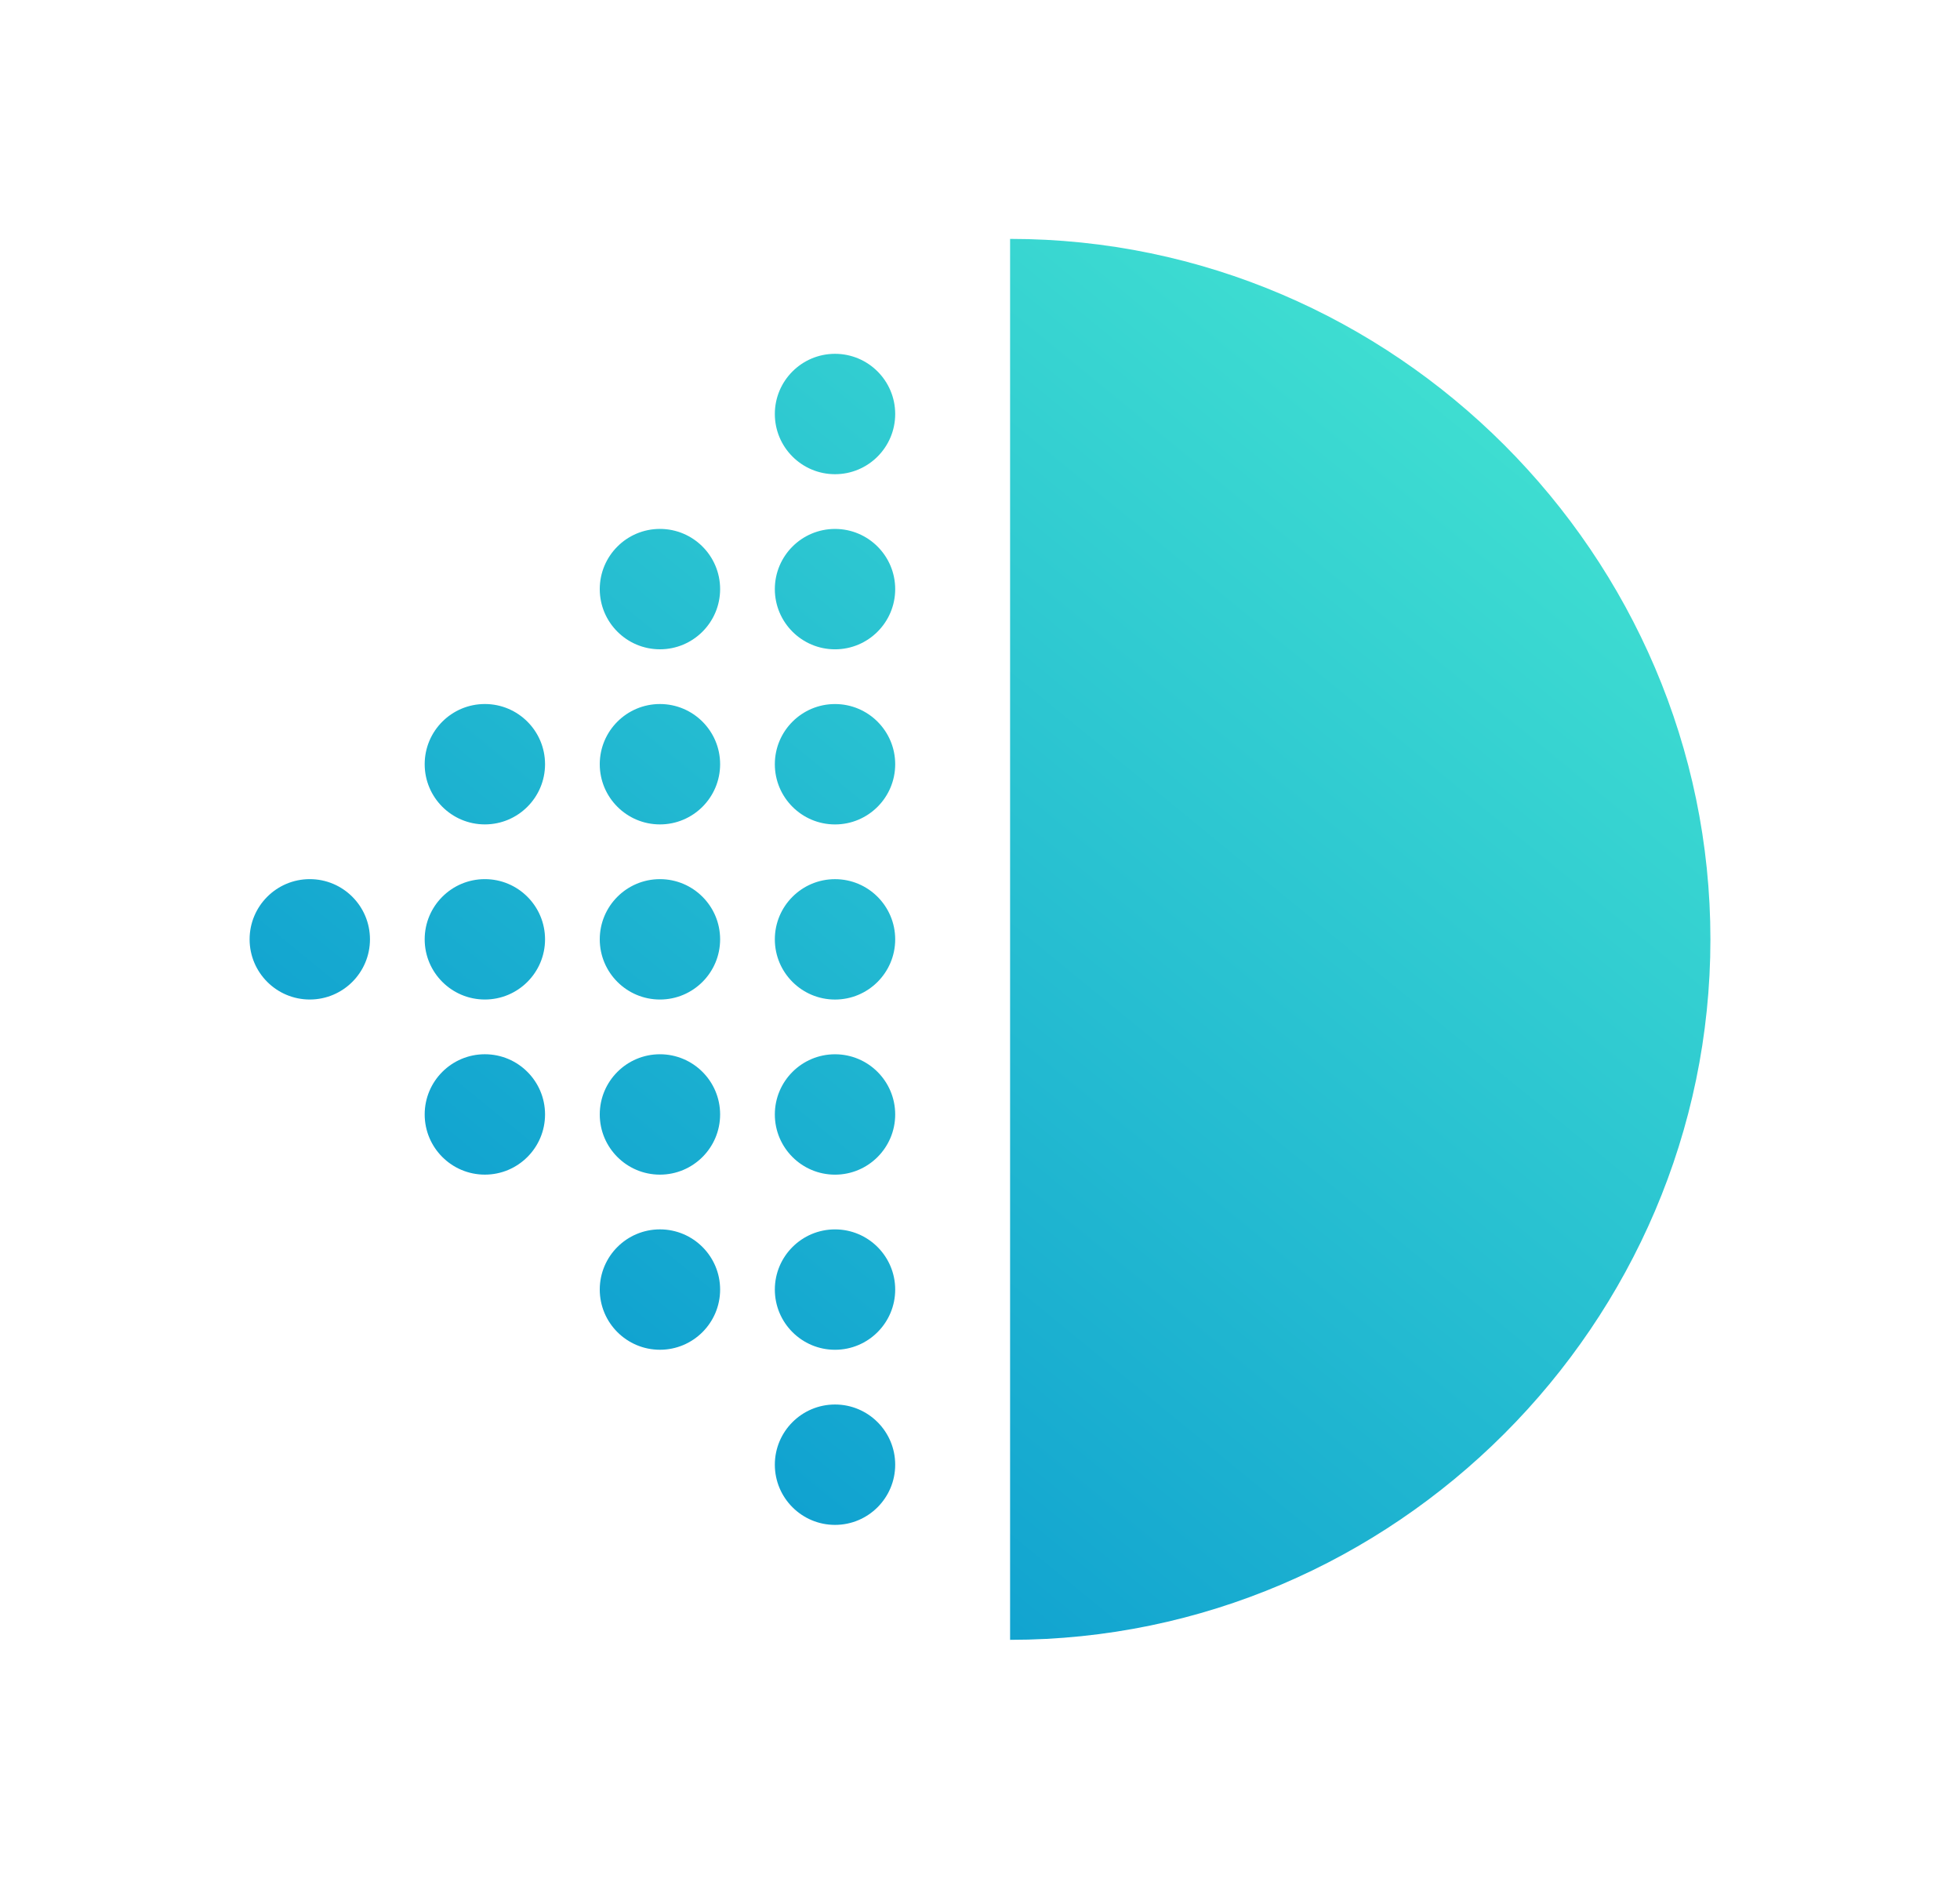
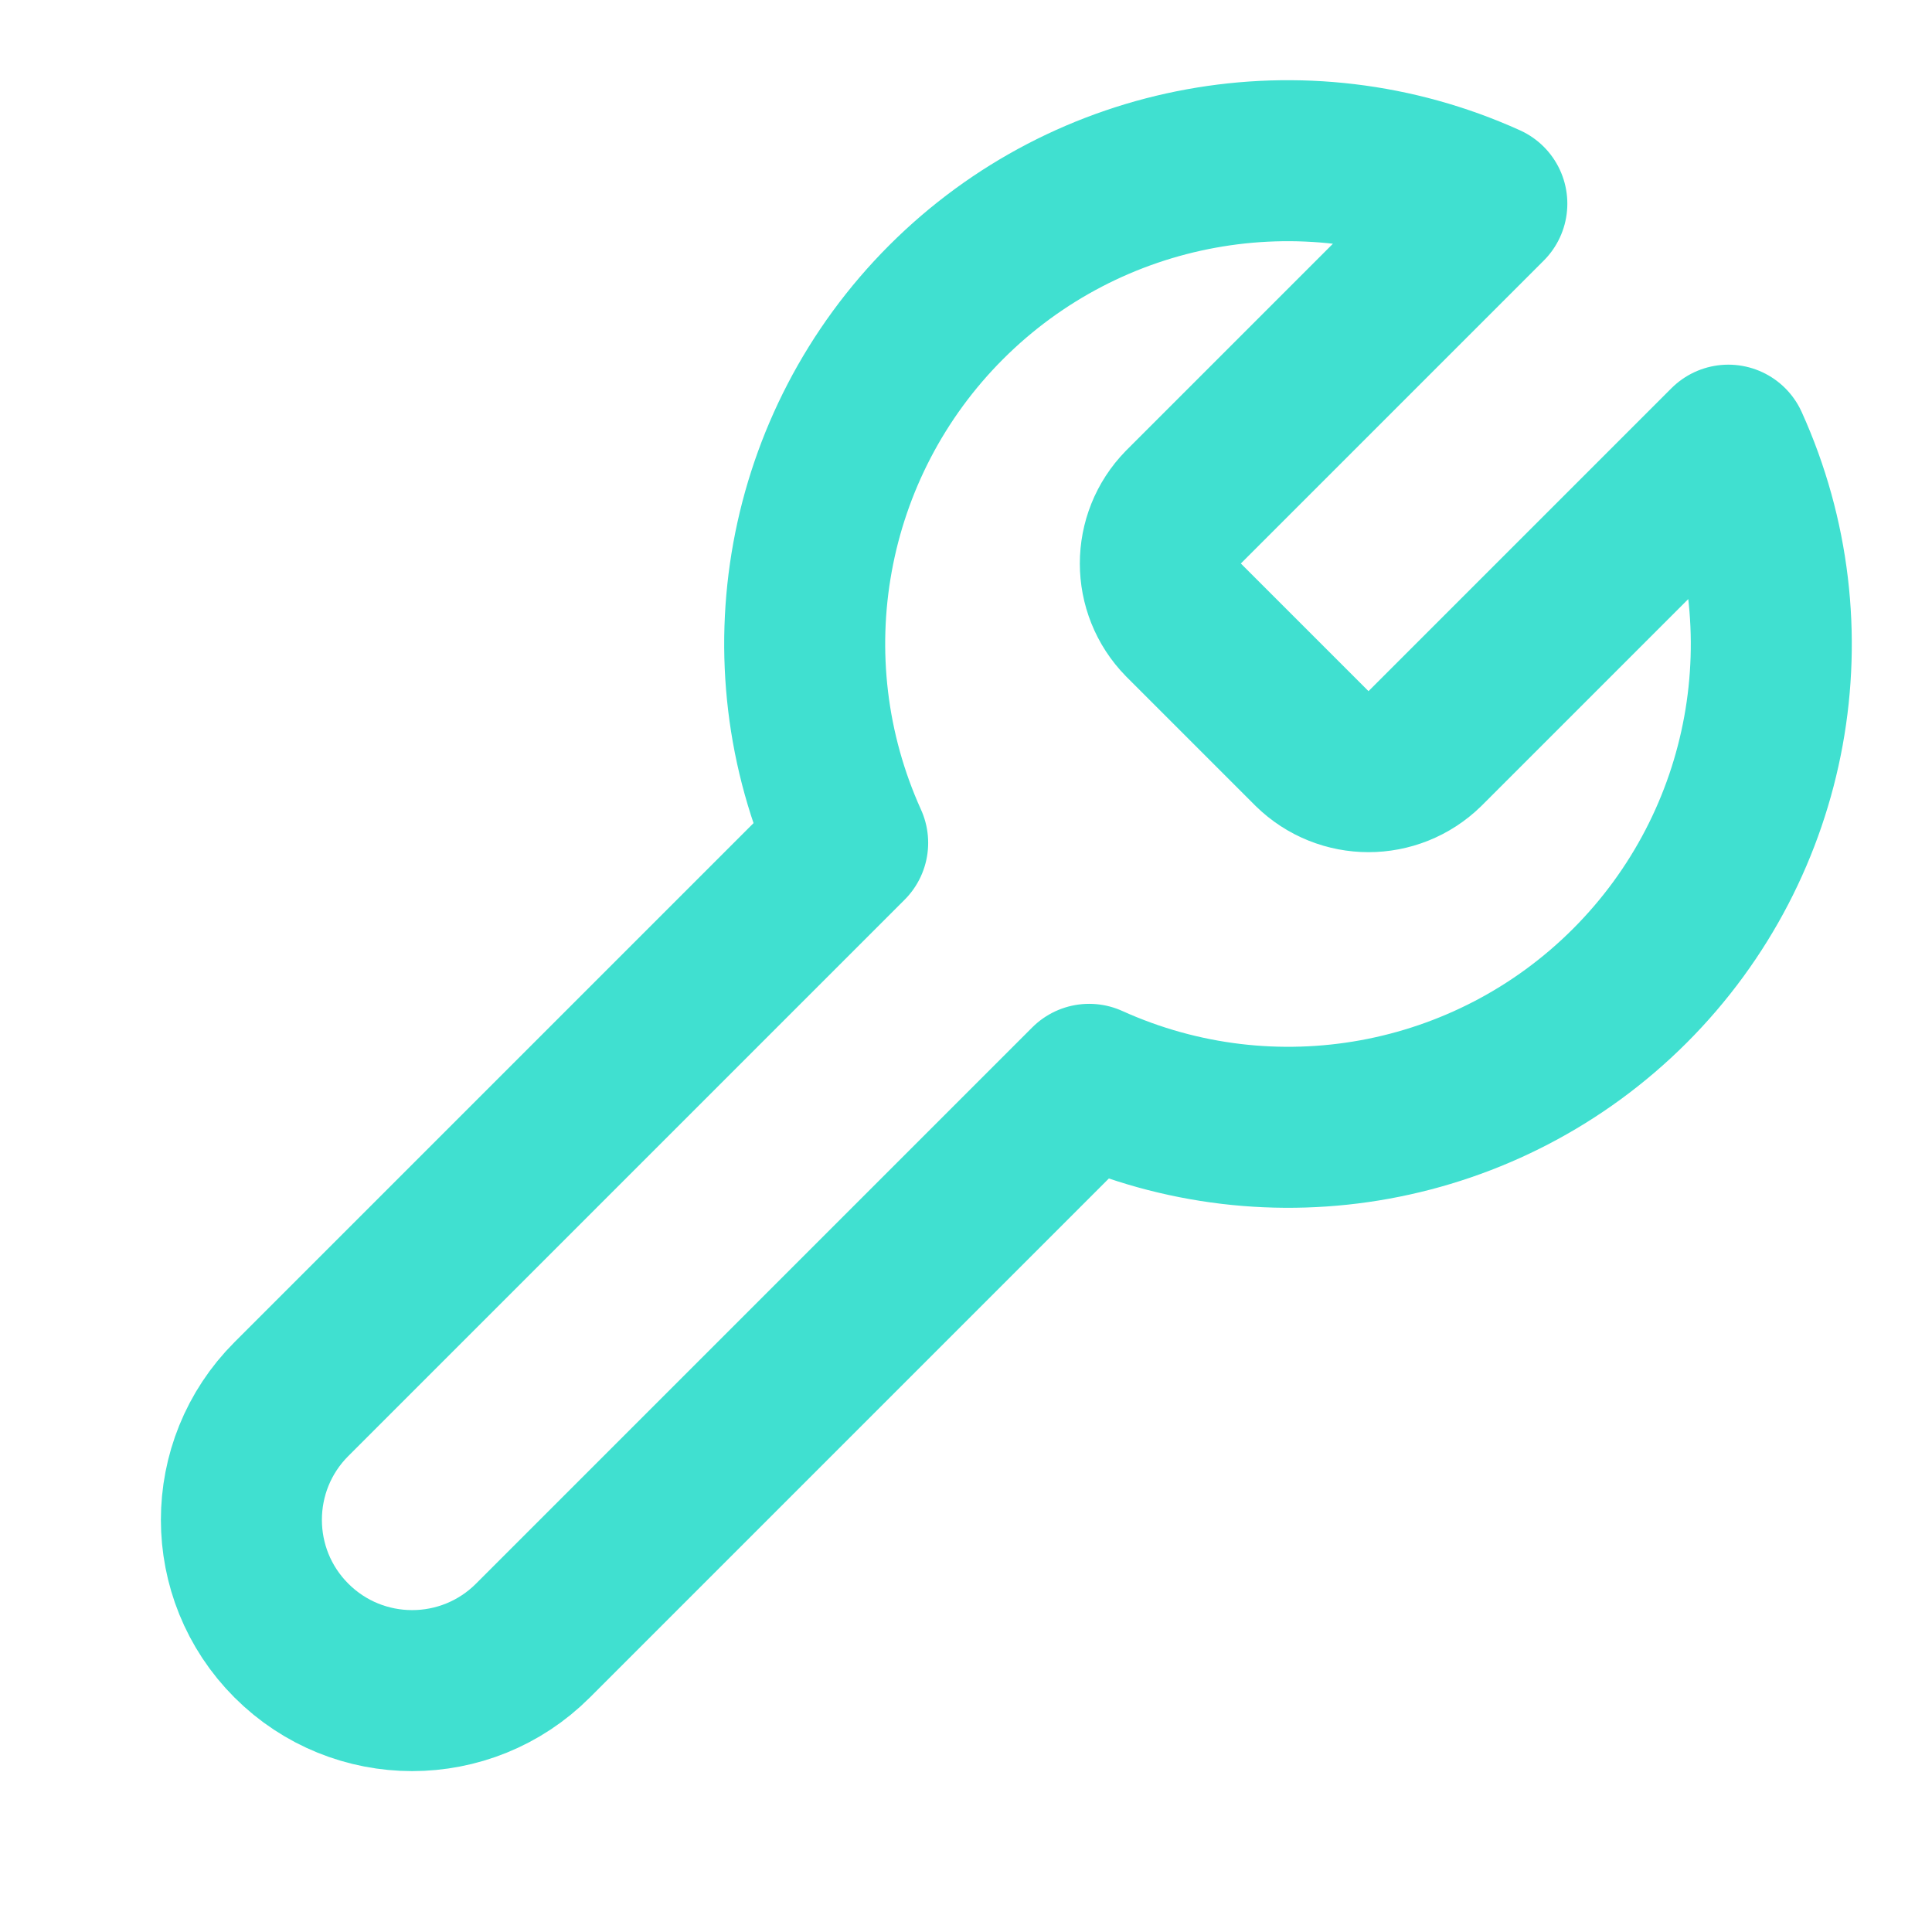
- <svg xmlns="http://www.w3.org/2000/svg" width="100%" height="100%" viewBox="0 0 200 192" version="1.1" xml:space="preserve" style="fill-rule:evenodd;clip-rule:evenodd;stroke-linejoin:round;stroke-miterlimit:2;">
-   <path d="M103.071,24.372c39.202,-0 71.461,32.259 71.461,71.461c0,39.202 -32.259,71.461 -71.461,71.461l-0,-142.922Zm-17.865,11.724c3.389,0 6.141,2.752 6.141,6.141c0,3.389 -2.752,6.141 -6.141,6.141c-3.389,0 -6.141,-2.752 -6.141,-6.141c0,-3.389 2.752,-6.141 6.141,-6.141Zm0,17.865c3.389,0 6.141,2.752 6.141,6.141c0,3.389 -2.752,6.141 -6.141,6.141c-3.389,0 -6.141,-2.752 -6.141,-6.141c0,-3.389 2.752,-6.141 6.141,-6.141Zm0,17.865c3.389,0 6.141,2.752 6.141,6.141c0,3.389 -2.752,6.141 -6.141,6.141c-3.389,0 -6.141,-2.752 -6.141,-6.141c0,-3.389 2.752,-6.141 6.141,-6.141Zm0,17.865c3.389,0 6.141,2.752 6.141,6.141c0,3.389 -2.752,6.141 -6.141,6.141c-3.389,0 -6.141,-2.752 -6.141,-6.141c0,-3.389 2.752,-6.141 6.141,-6.141Zm0,17.865c3.389,0 6.141,2.752 6.141,6.141c0,3.389 -2.752,6.141 -6.141,6.141c-3.389,0 -6.141,-2.752 -6.141,-6.141c0,-3.389 2.752,-6.141 6.141,-6.141Zm0,17.865c3.389,0 6.141,2.752 6.141,6.141c0,3.389 -2.752,6.141 -6.141,6.141c-3.389,0 -6.141,-2.752 -6.141,-6.141c0,-3.389 2.752,-6.141 6.141,-6.141Zm0,17.865c3.389,0 6.141,2.752 6.141,6.141c0,3.389 -2.752,6.141 -6.141,6.141c-3.389,0 -6.141,-2.752 -6.141,-6.141c0,-3.389 2.752,-6.141 6.141,-6.141Zm-17.865,-89.327c3.389,0 6.141,2.752 6.141,6.141c0,3.389 -2.752,6.141 -6.141,6.141c-3.389,0 -6.141,-2.752 -6.141,-6.141c0,-3.389 2.752,-6.141 6.141,-6.141Zm0,17.865c3.389,0 6.141,2.752 6.141,6.141c0,3.389 -2.752,6.141 -6.141,6.141c-3.389,0 -6.141,-2.752 -6.141,-6.141c0,-3.389 2.752,-6.141 6.141,-6.141Zm0,17.865c3.389,0 6.141,2.752 6.141,6.141c0,3.389 -2.752,6.141 -6.141,6.141c-3.389,0 -6.141,-2.752 -6.141,-6.141c0,-3.389 2.752,-6.141 6.141,-6.141Zm0,17.865c3.389,0 6.141,2.752 6.141,6.141c0,3.389 -2.752,6.141 -6.141,6.141c-3.389,0 -6.141,-2.752 -6.141,-6.141c0,-3.389 2.752,-6.141 6.141,-6.141Zm0,17.865c3.389,0 6.141,2.752 6.141,6.141c0,3.389 -2.752,6.141 -6.141,6.141c-3.389,0 -6.141,-2.752 -6.141,-6.141c0,-3.389 2.752,-6.141 6.141,-6.141Zm-17.865,-53.596c3.389,0 6.141,2.752 6.141,6.141c0,3.389 -2.752,6.141 -6.141,6.141c-3.389,0 -6.141,-2.752 -6.141,-6.141c0,-3.389 2.752,-6.141 6.141,-6.141Zm0,17.865c3.389,0 6.141,2.752 6.141,6.141c0,3.389 -2.752,6.141 -6.141,6.141c-3.389,0 -6.141,-2.752 -6.141,-6.141c0,-3.389 2.752,-6.141 6.141,-6.141Zm0,17.865c3.389,0 6.141,2.752 6.141,6.141c0,3.389 -2.752,6.141 -6.141,6.141c-3.389,0 -6.141,-2.752 -6.141,-6.141c0,-3.389 2.752,-6.141 6.141,-6.141Zm-17.865,-17.865c3.389,0 6.141,2.752 6.141,6.141c0,3.389 -2.752,6.141 -6.141,6.141c-3.389,0 -6.141,-2.752 -6.141,-6.141c0,-3.389 2.752,-6.141 6.141,-6.141Z" style="fill:url(#_Linear1);" />
-   <defs>
-     <linearGradient id="_Linear1" x1="0" y1="0" x2="1" y2="0" gradientUnits="userSpaceOnUse" gradientTransform="matrix(-114.2857,142.9224,-142.9224,-114.2857,139.7539,24.37213)">
-       <stop offset="0" style="stop-color:#41e1d1;stop-opacity:1" />
-       <stop offset="1" style="stop-color:#008dd0;stop-opacity:1" />
-     </linearGradient>
-   </defs>
+ <svg xmlns="http://www.w3.org/2000/svg" width="24" height="24" viewBox="0 0 24 24" fill="none" stroke="#40E0D0" stroke-width="2" stroke-linecap="round" stroke-linejoin="round">
+   <path d="M14.7 6.3a1 1 0 0 0 0 1.4l1.6 1.6a1 1 0 0 0 1.4 0l3.77-3.77a6 6 0 0 1-7.94 7.94l-6.91 6.91a2.12 2.12 0 0 1-3-3l6.91-6.91a6 6 0 0 1 7.94-7.94l-3.76 3.76z" />
</svg>
